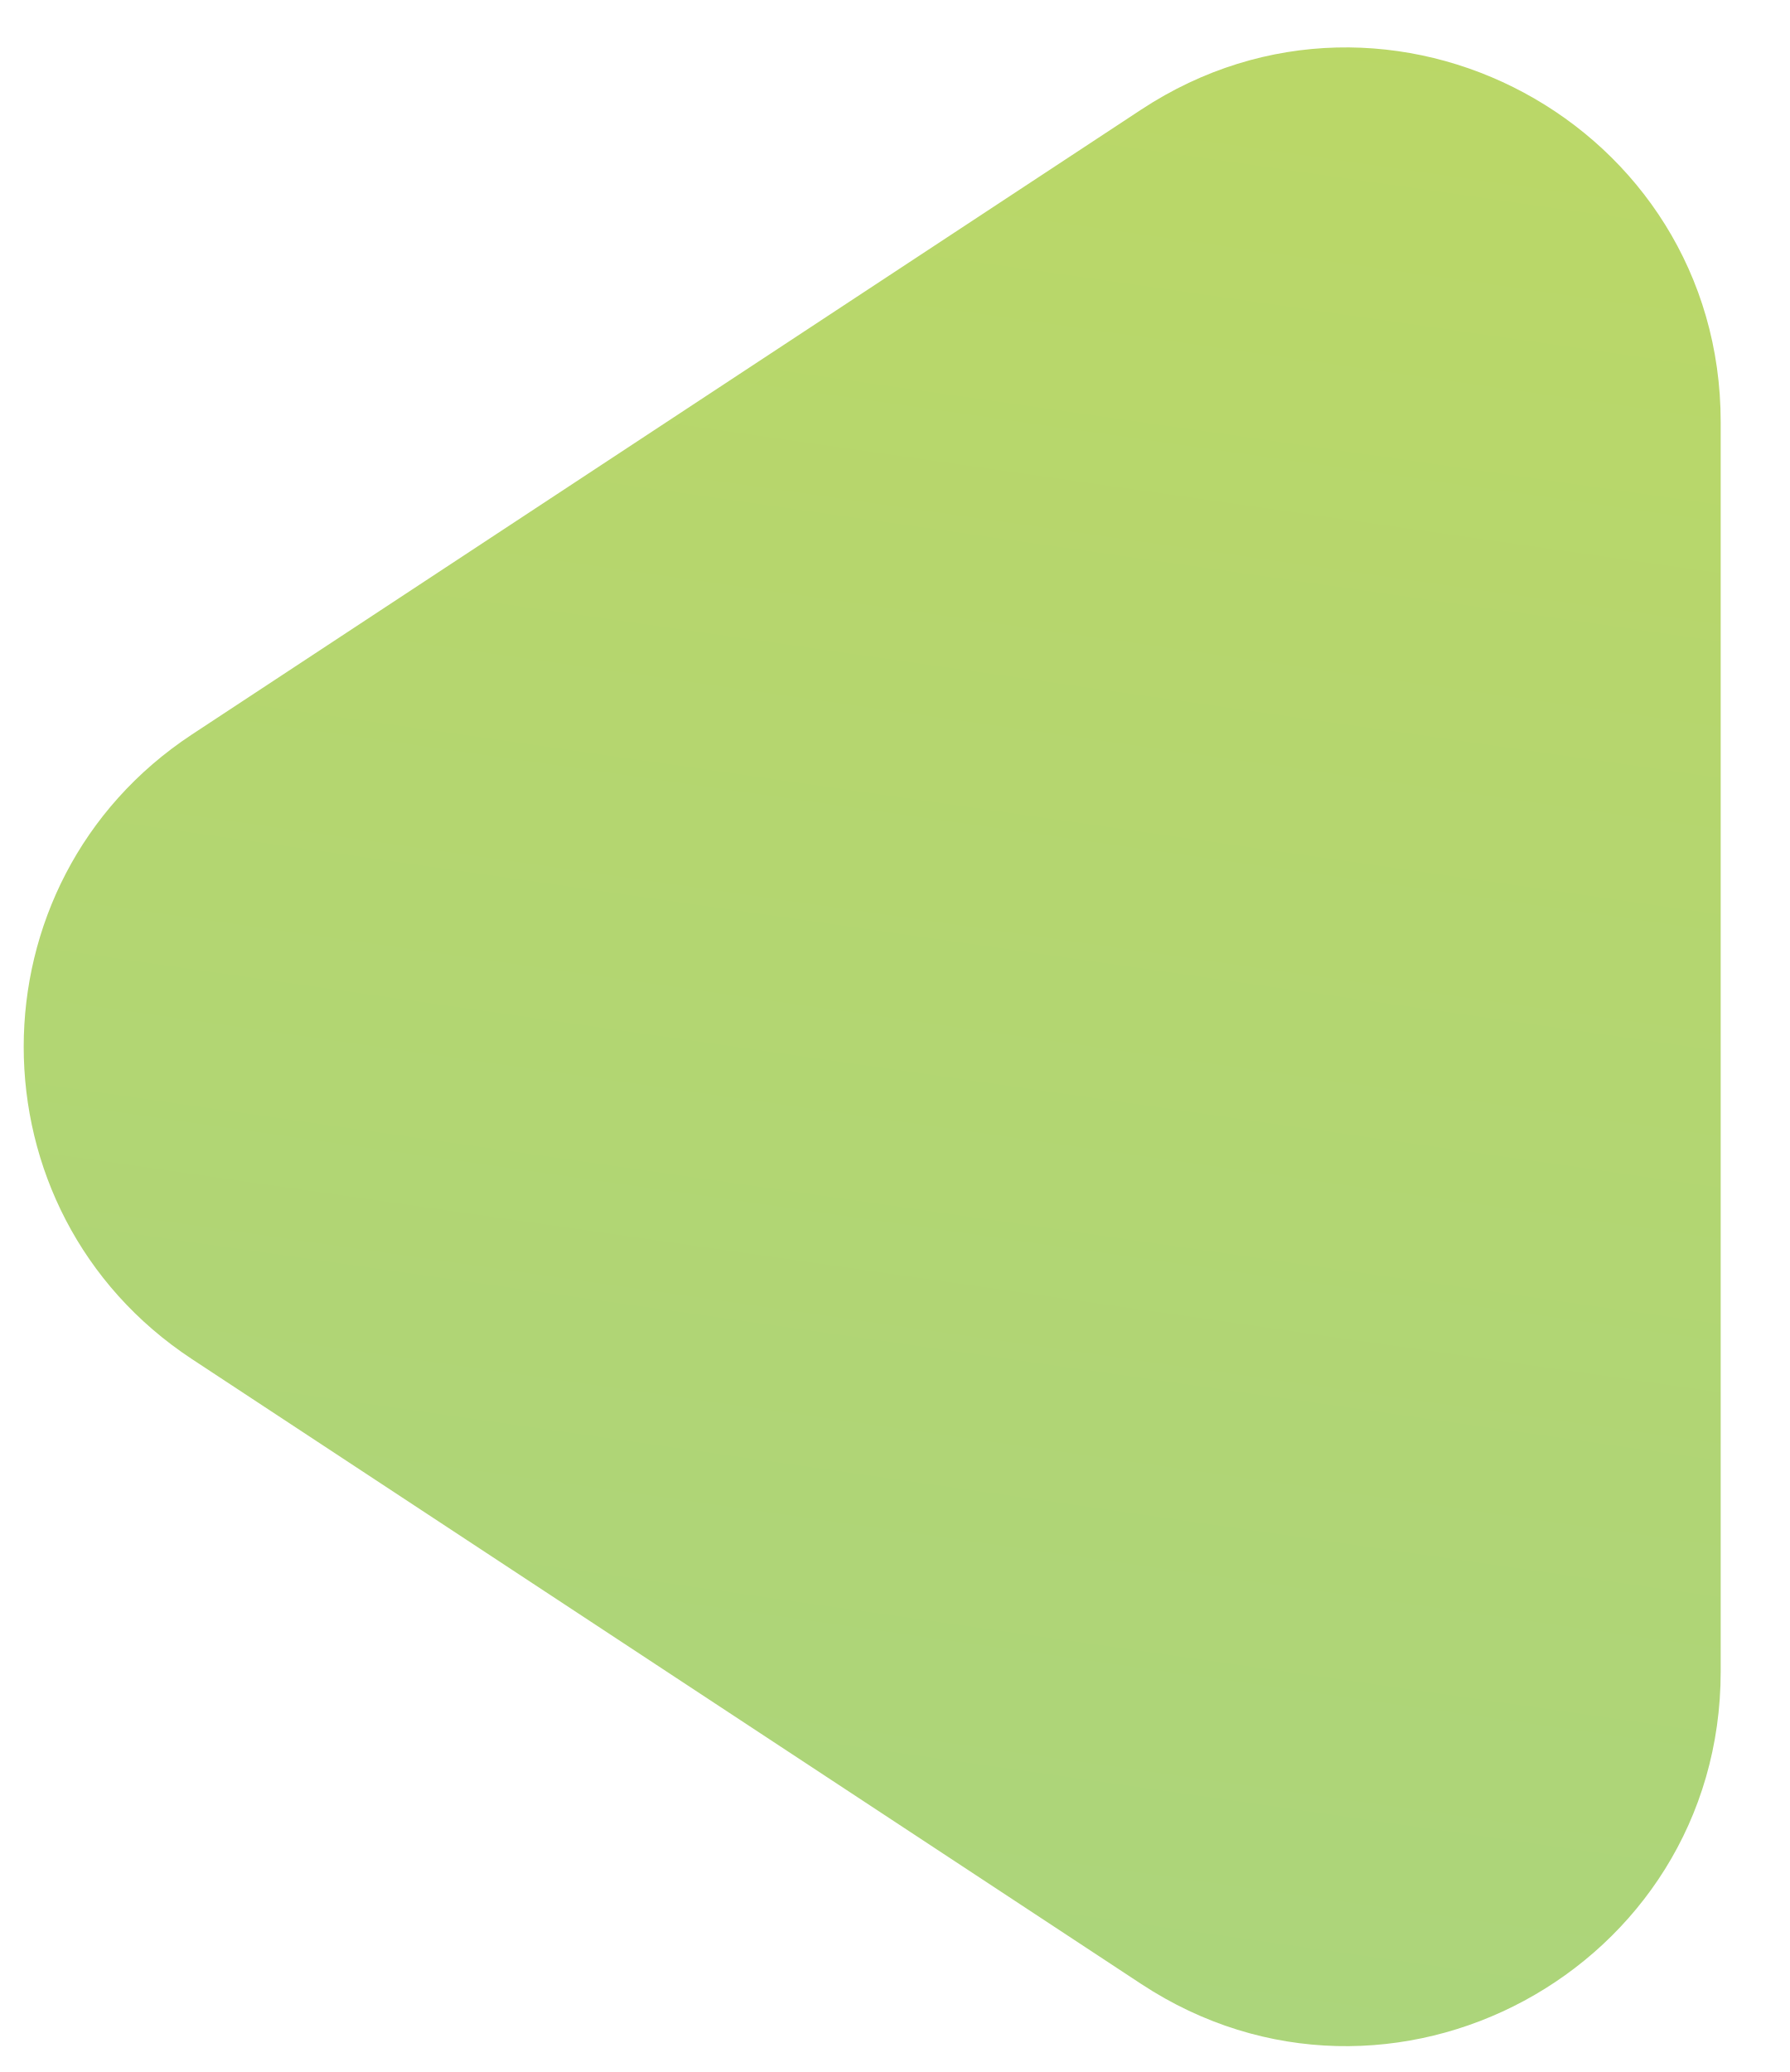
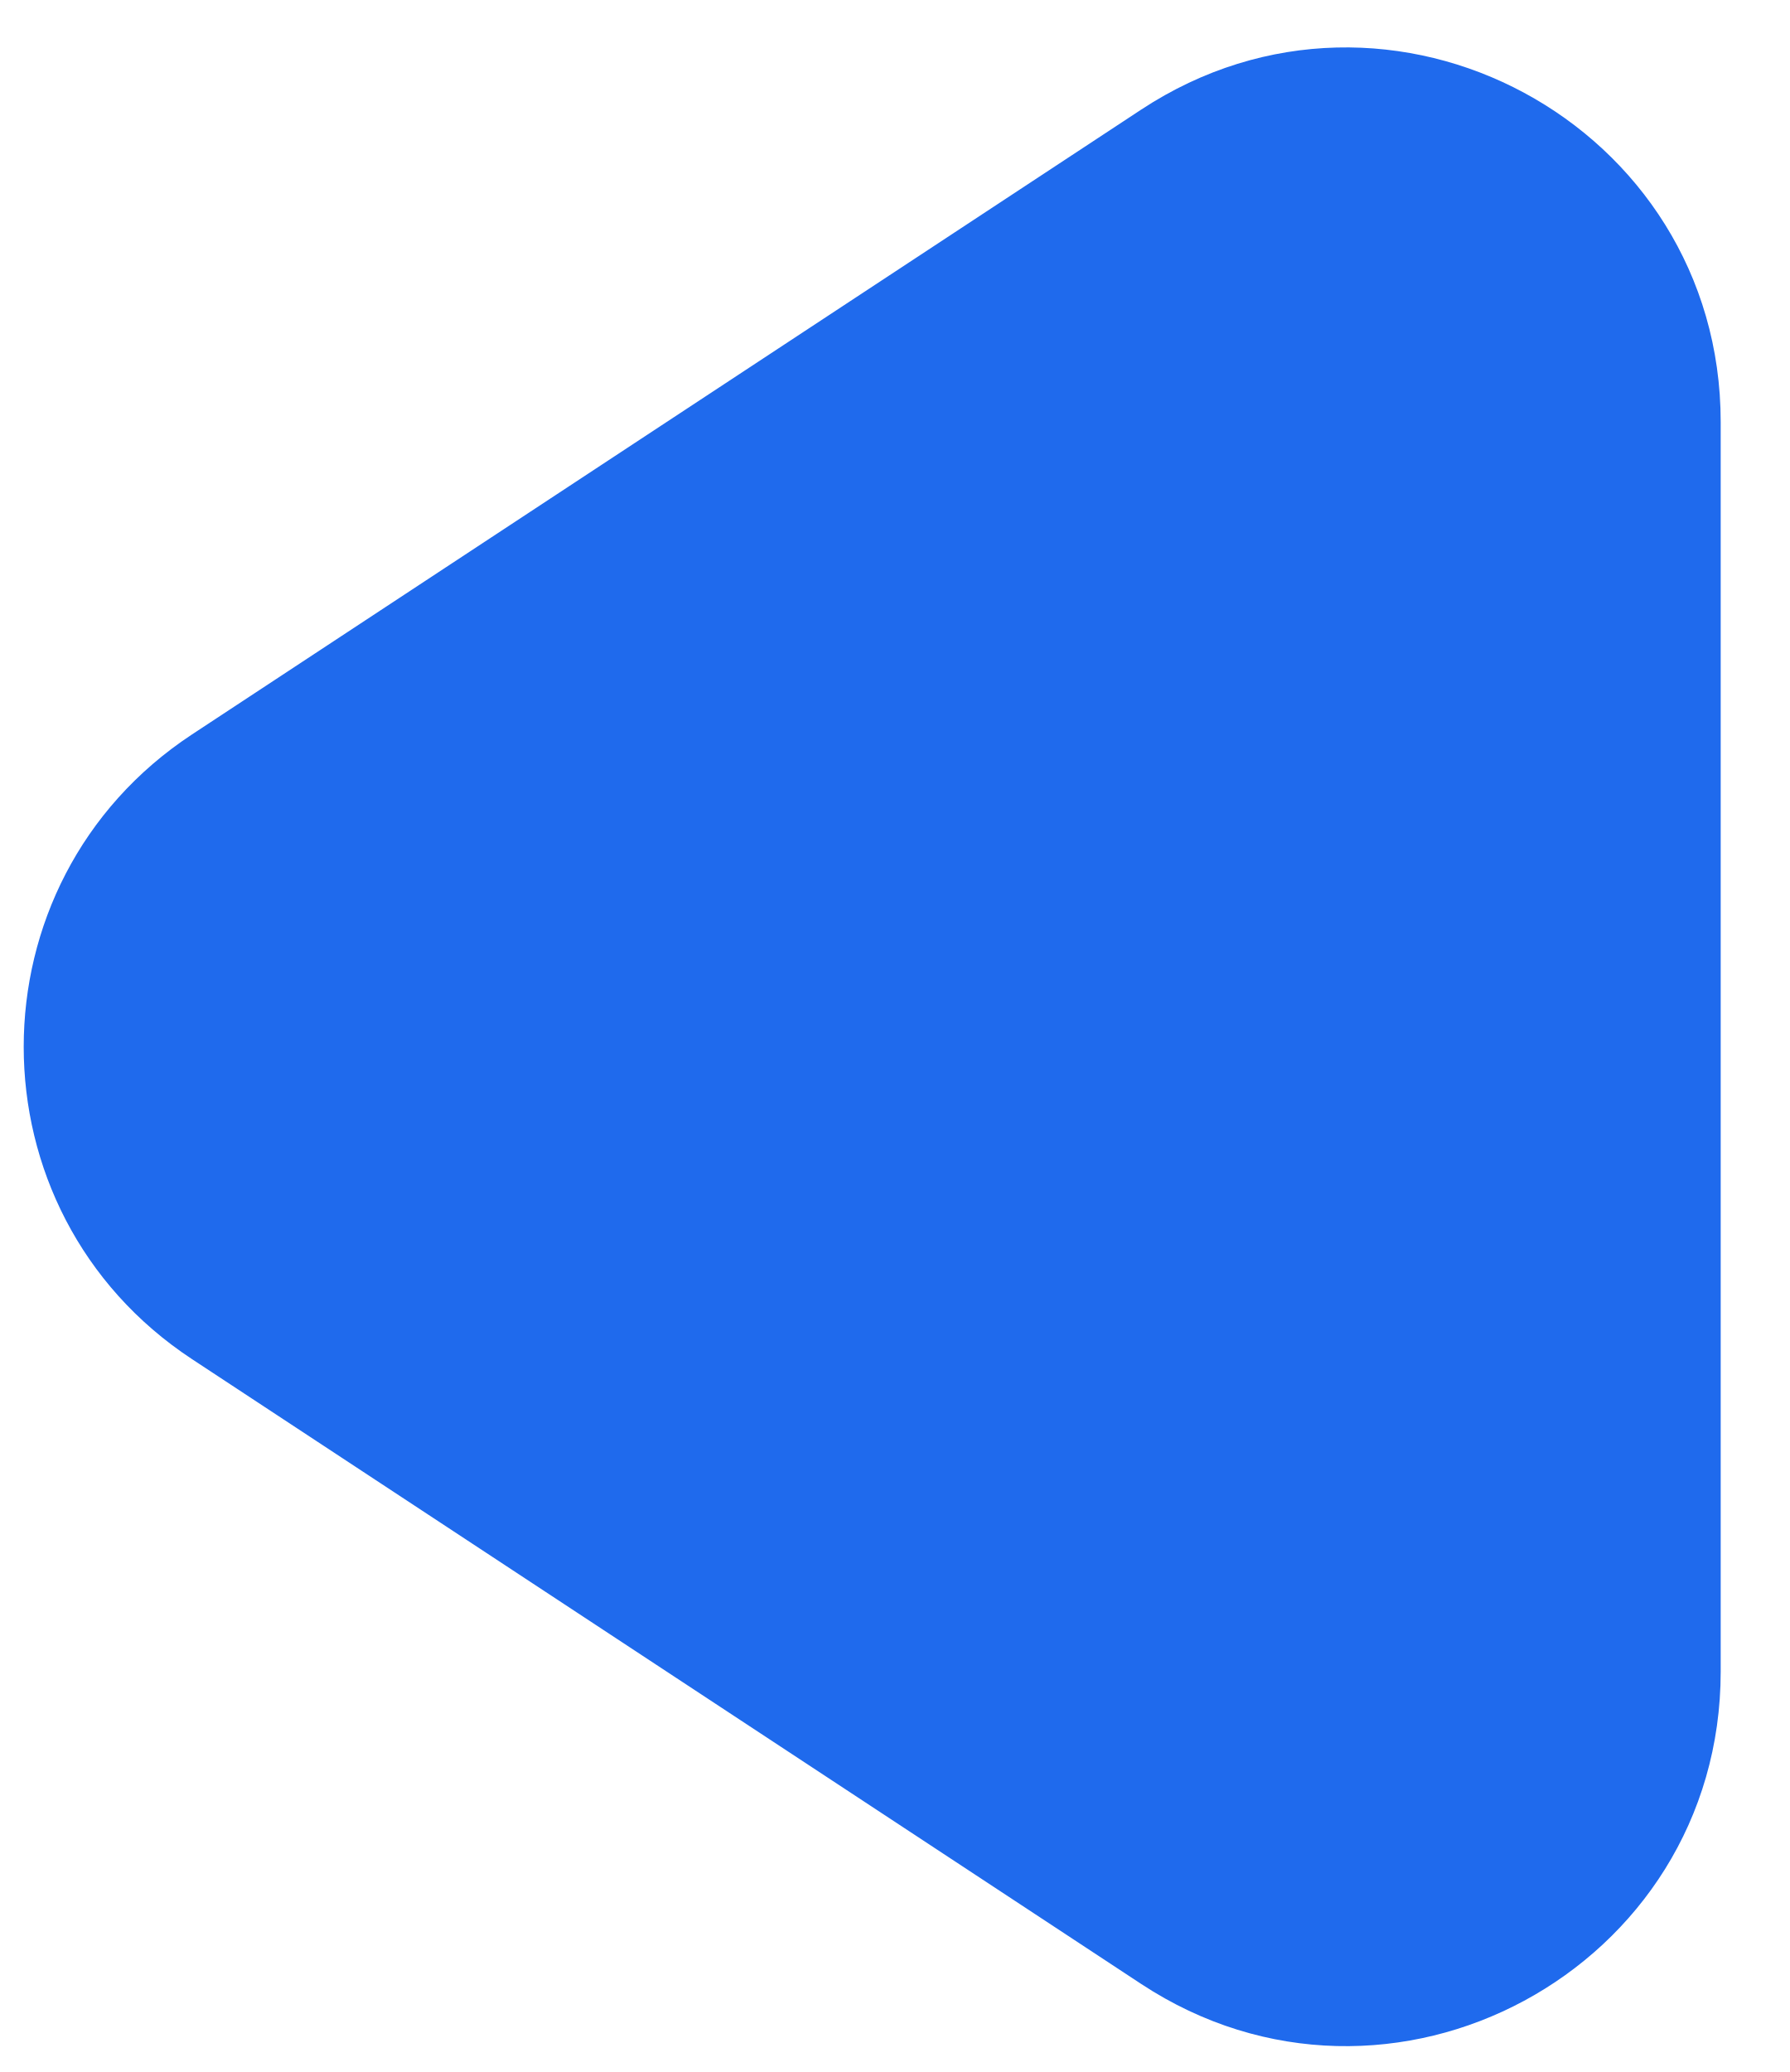
<svg xmlns="http://www.w3.org/2000/svg" width="19" height="22" viewBox="0 0 19 22" fill="none">
  <path d="M2.039 14.431C-0.344 12.863 -0.344 9.367 2.039 7.798L12.118 1.164C14.758 -0.574 18.272 1.32 18.272 4.481L18.272 17.748C18.272 20.909 14.758 22.803 12.118 21.065L2.039 14.431Z" fill="url(#paint0_linear_1_27)" />
  <defs>
    <linearGradient id="paint0_linear_1_27" x1="-3" y1="25.115" x2="1.92" y2="-9.307" gradientUnits="userSpaceOnUse">
-       <stop offset="0.009" stop-color="#A8D480" />
-       <stop offset="1" stop-color="#C0D860" />
+       <stop offset="0.009" stop-color="#1f6aed" />
+       <stop offset="1" stop-color="#1f6aed" />
    </linearGradient>
  </defs>
</svg>
